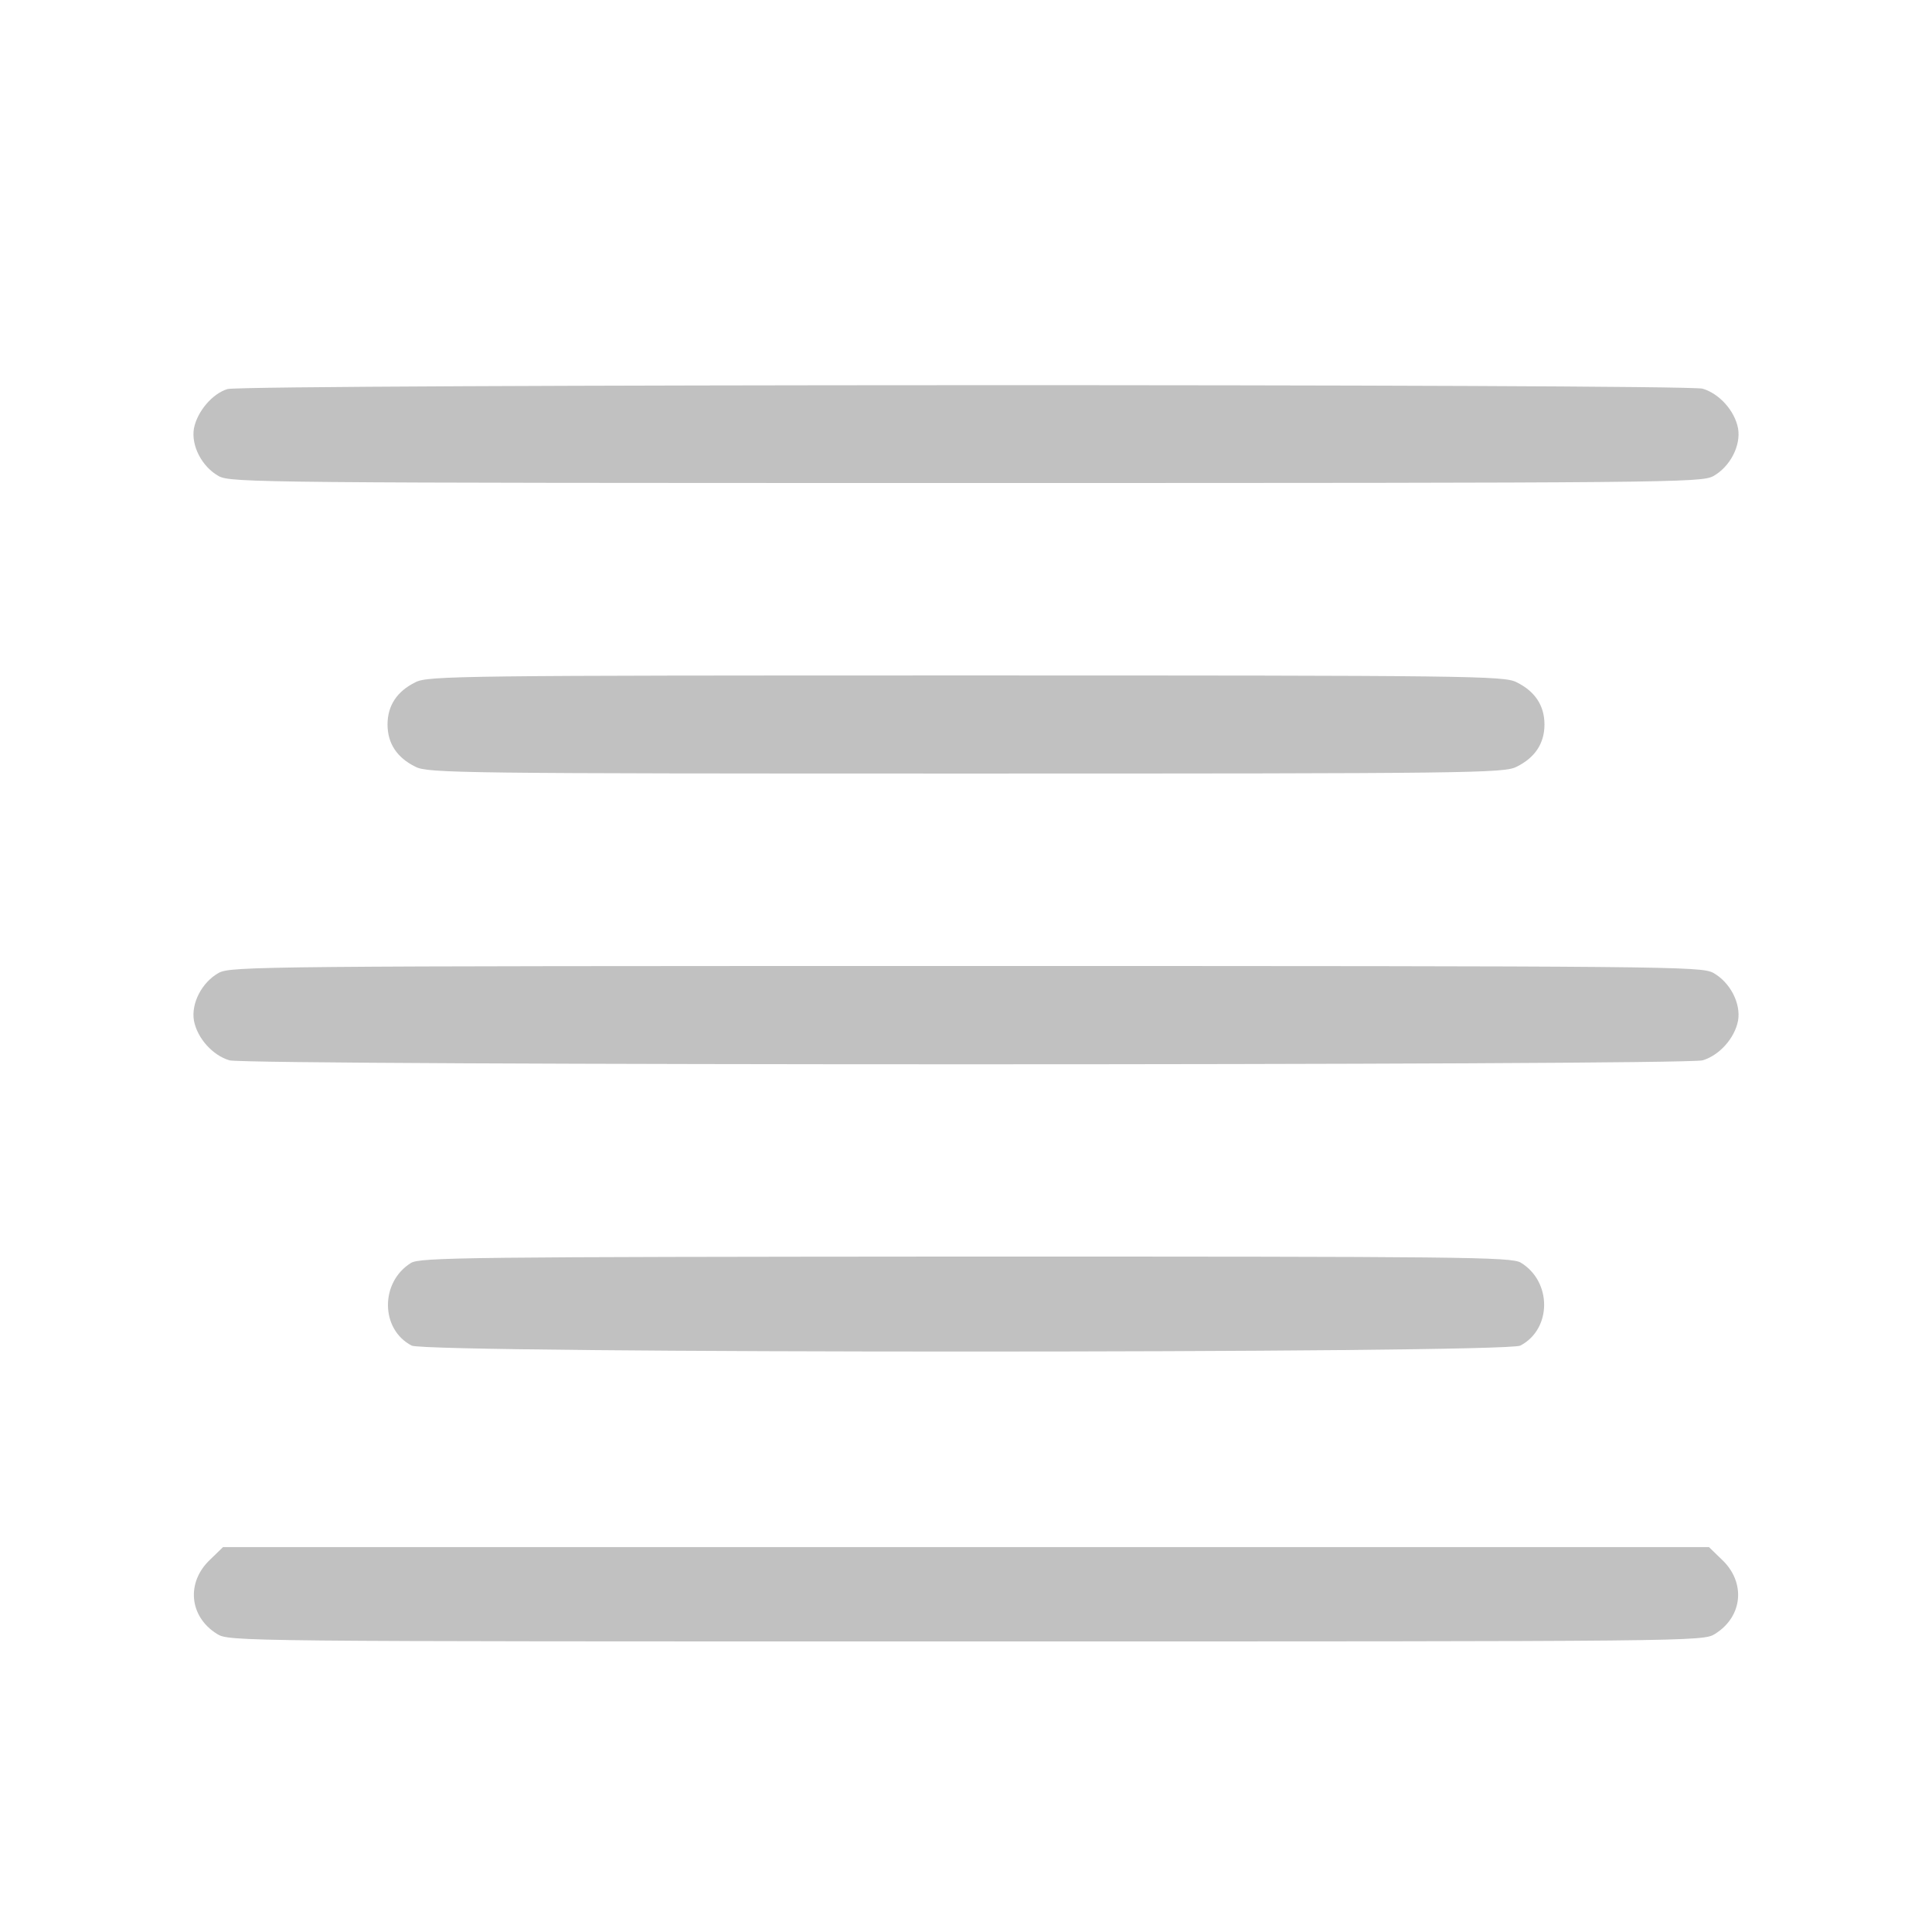
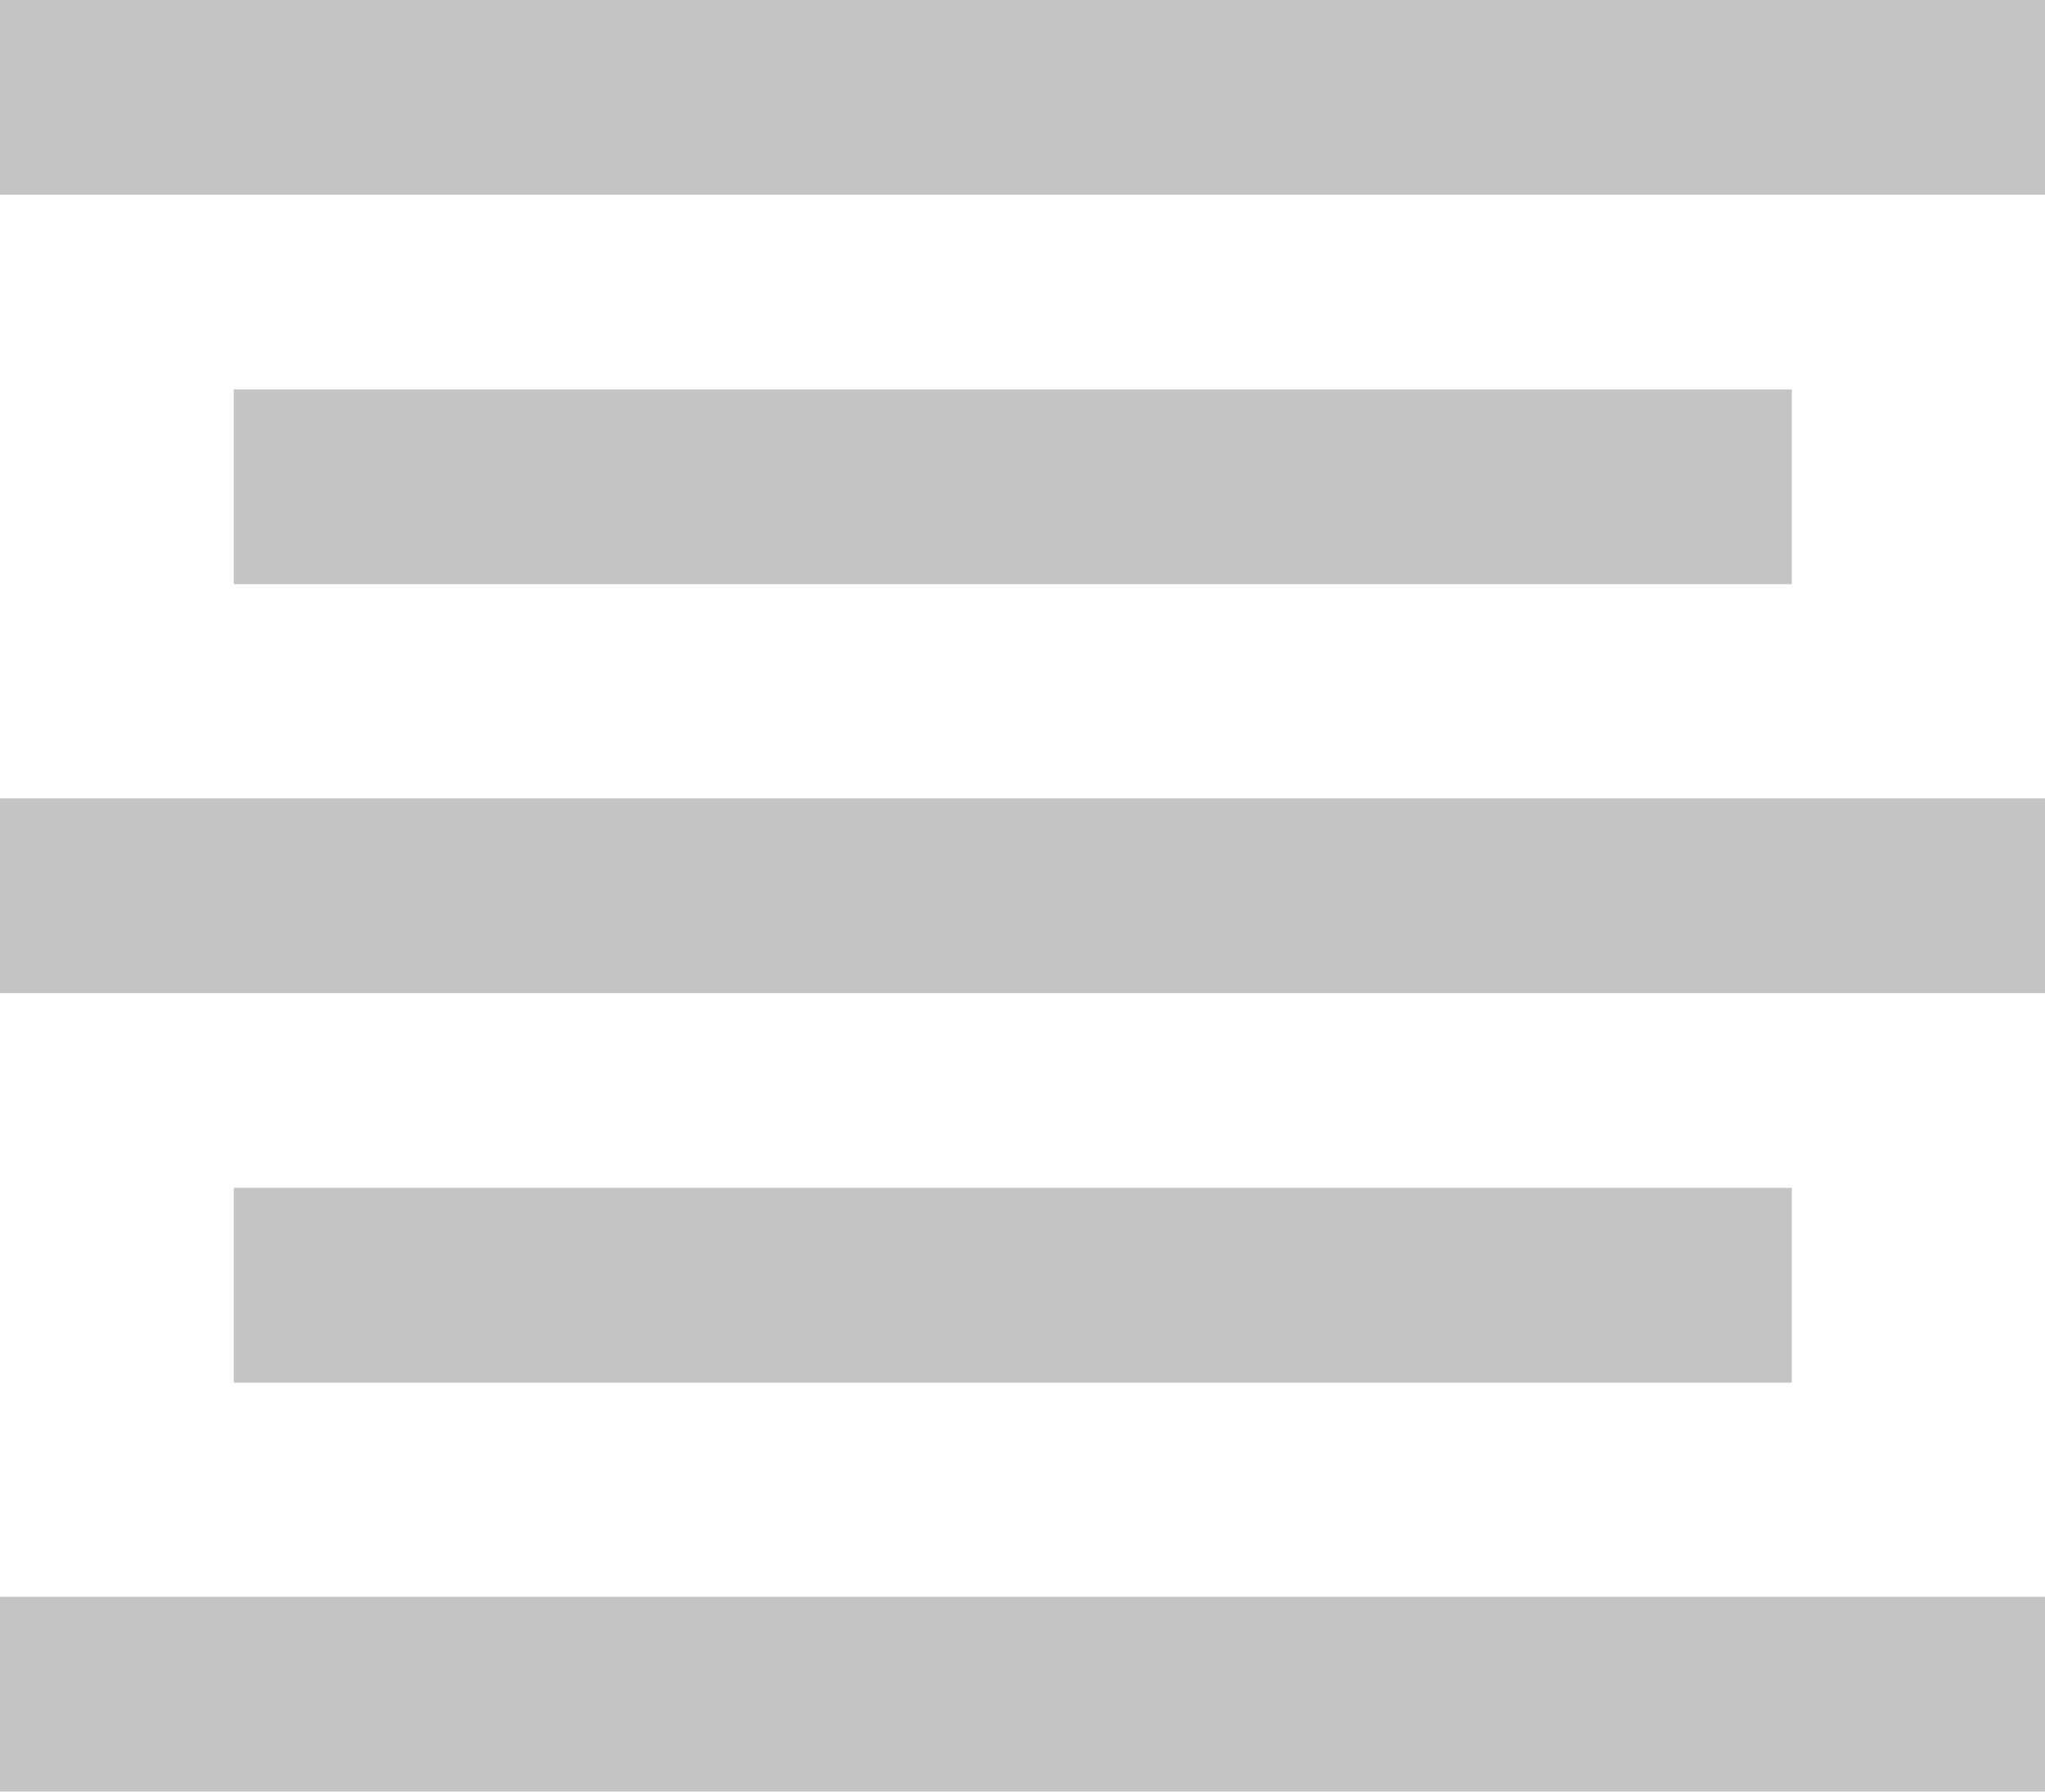
- <svg xmlns="http://www.w3.org/2000/svg" version="1.0" width="30pt" height="30pt" viewBox="0 0 512 512" preserveAspectRatio="xMidYMid meet">
-   <g transform="translate(0,512) scale(0.1,-0.1)" fill="#c1c1c1" stroke="none">
-     <path d="M603 4089 c-40 -12 -80 -59 -89 -104 -8 -46 21 -102 66 -127 33 -17 110 -18 1980 -18 1870 0 1947 1 1980 18 45 25 74 81 66 127 -9 47 -50 92 -94 105 -48 13 -3863 12 -3909 -1z" />
-     <path d="M1101 3312 c-49 -24 -74 -62 -74 -112 0 -50 25 -88 74 -112 32 -17 122 -18 1459 -18 1337 0 1427 1 1459 18 49 24 74 62 74 112 0 50 -25 88 -74 112 -32 17 -122 18 -1459 18 -1337 0 -1427 -1 -1459 -18z" />
-     <path d="M580 2542 c-45 -25 -74 -81 -66 -127 9 -47 50 -92 94 -105 51 -14 3853 -14 3904 0 44 13 85 58 94 105 8 46 -21 102 -66 127 -33 17 -110 18 -1980 18 -1870 0 -1947 -1 -1980 -18z" />
-     <path d="M1089 1773 c-82 -51 -81 -176 2 -219 42 -21 2896 -21 2938 0 84 44 84 170 1 220 -26 15 -153 16 -1472 16 -1316 -1 -1445 -2 -1469 -17z" />
-     <path d="M557 987 c-64 -60 -56 -151 18 -197 32 -20 45 -20 1985 -20 1940 0 1953 0 1985 20 74 46 82 137 18 197 l-34 33 -1969 0 -1969 0 -34 -33z" />
-   </g>
+ <svg xmlns="http://www.w3.org/2000/svg" width="105" height="92" viewBox="0 0 105 92" fill="none">
+   <rect width="105" height="10" fill="#C4C4C4" />
+   <rect y="82" width="105" height="10" fill="#C4C4C4" />
+   <rect x="12" y="61" width="80" height="10" fill="#C4C4C4" />
+   <rect x="12" y="20" width="80" height="10" fill="#C4C4C4" />
+   <rect y="41" width="105" height="10" fill="#C4C4C4" />
</svg>
